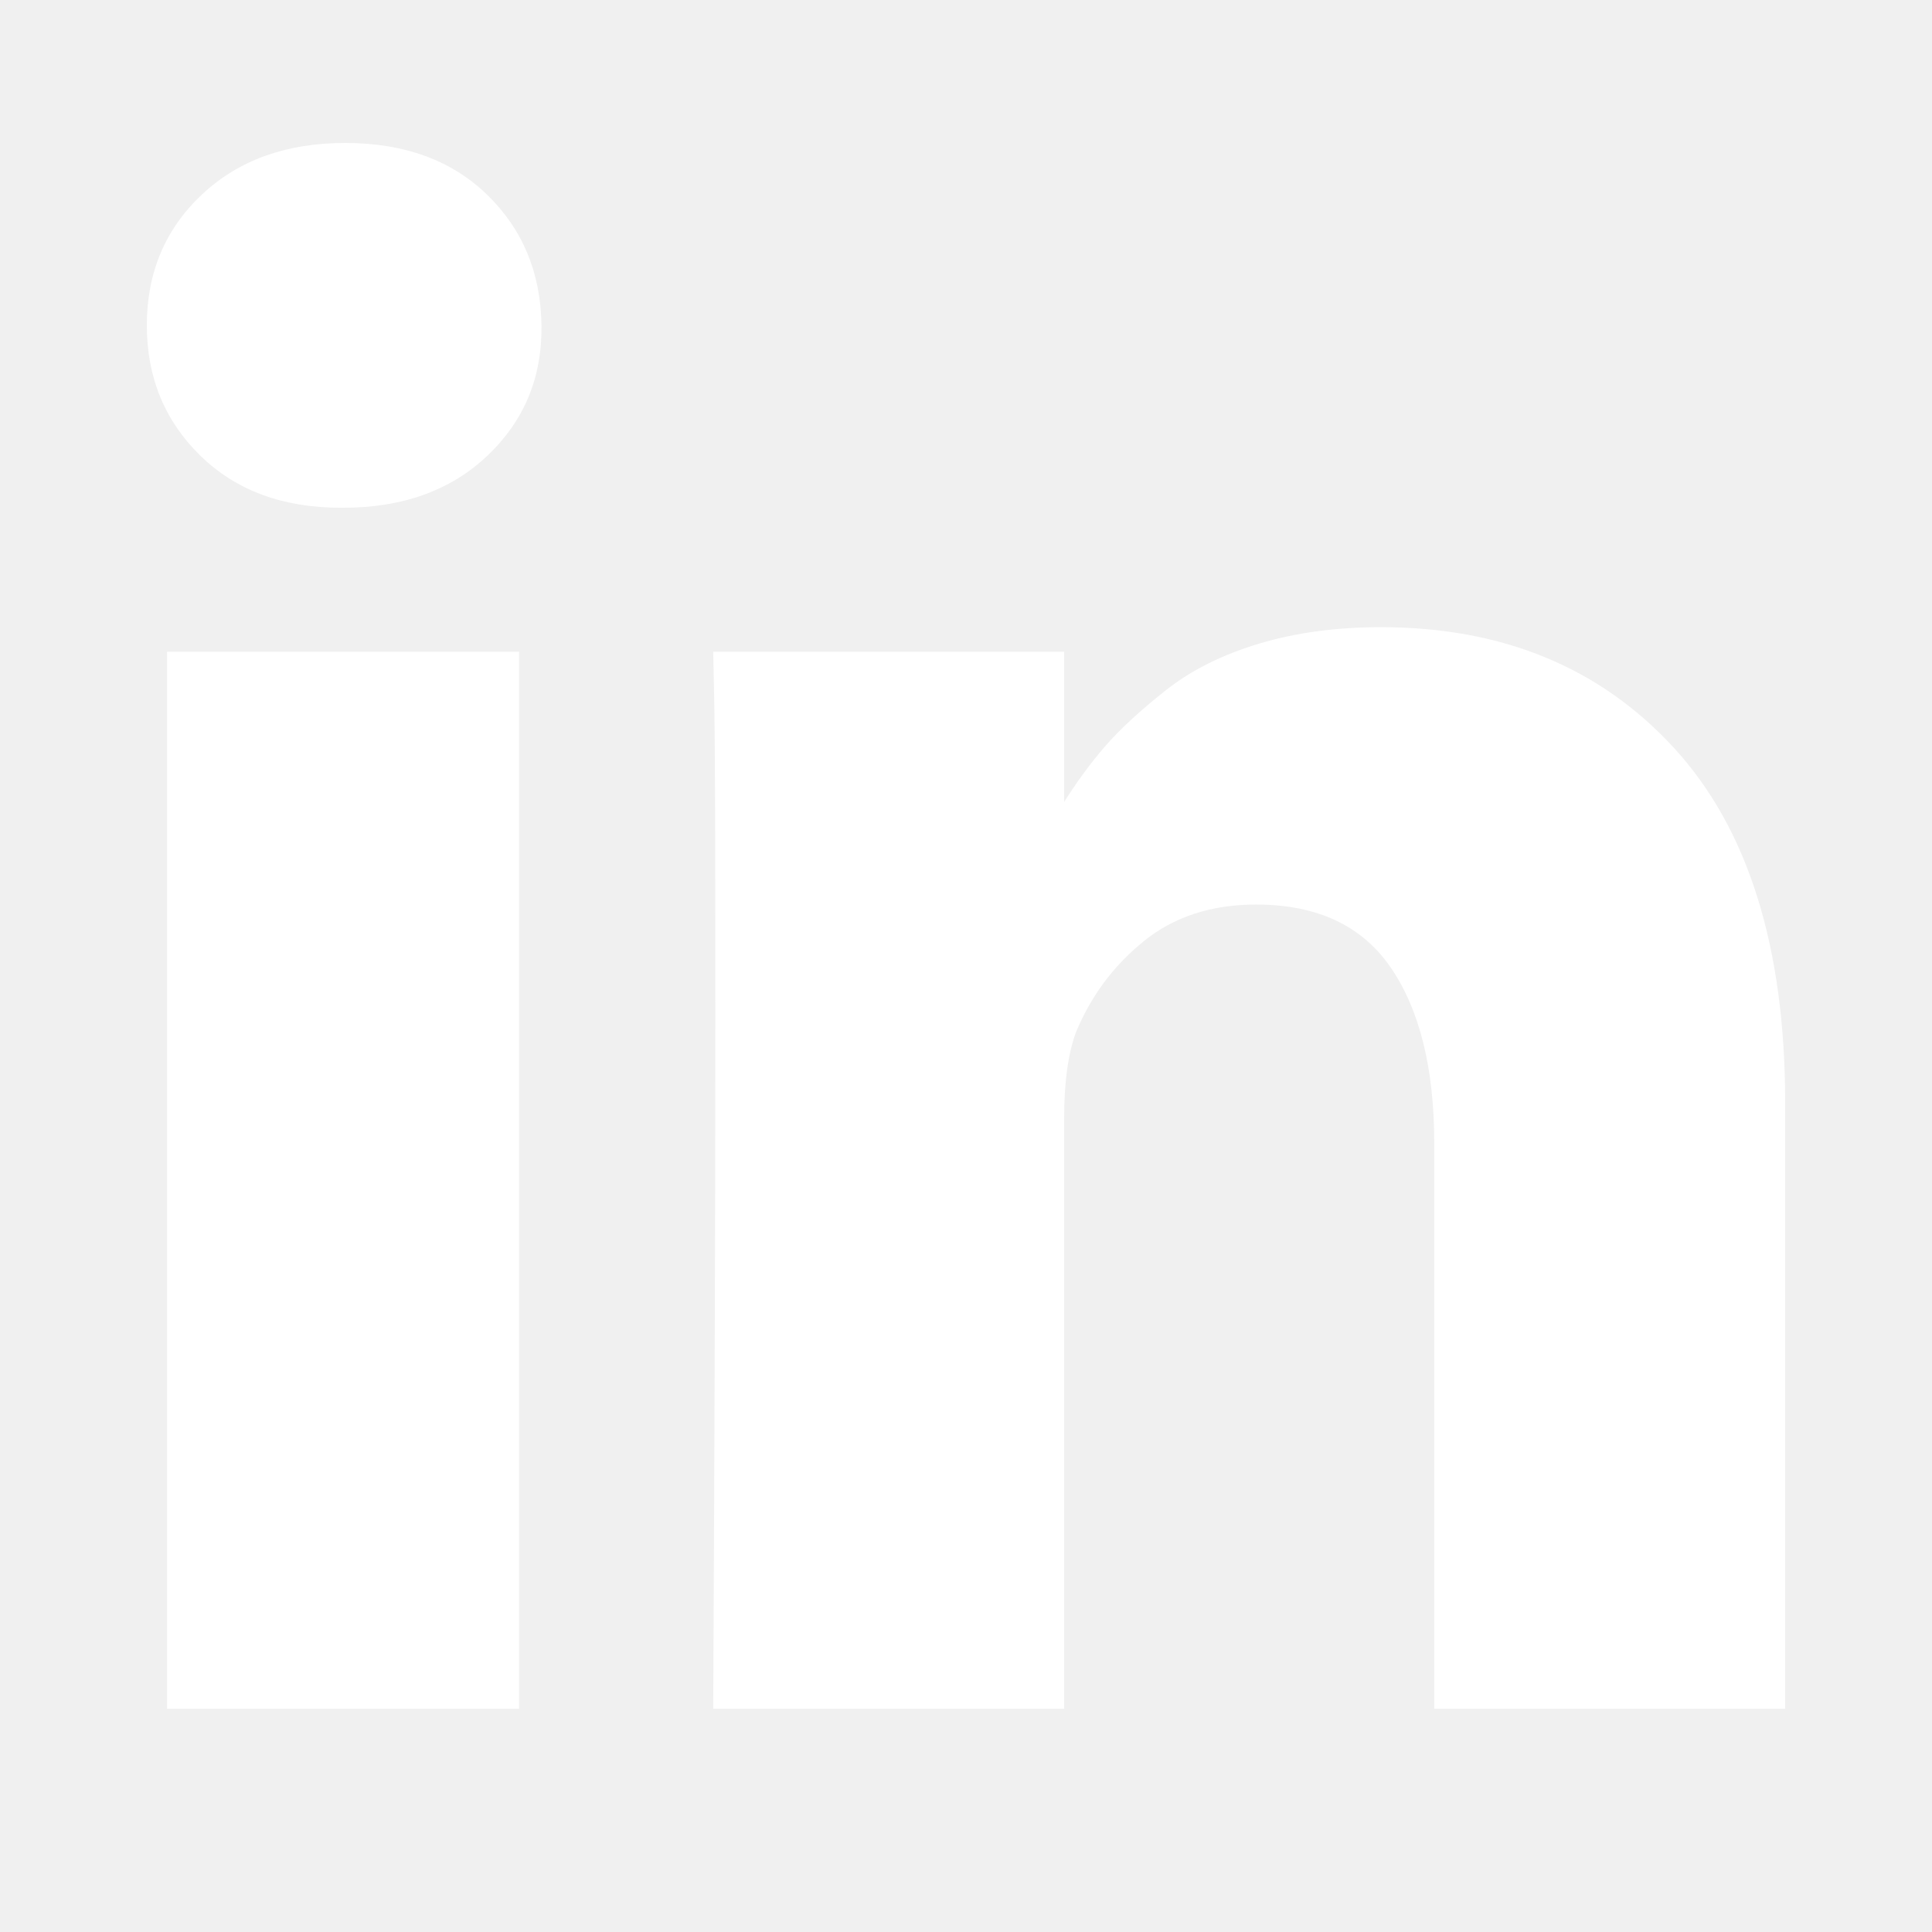
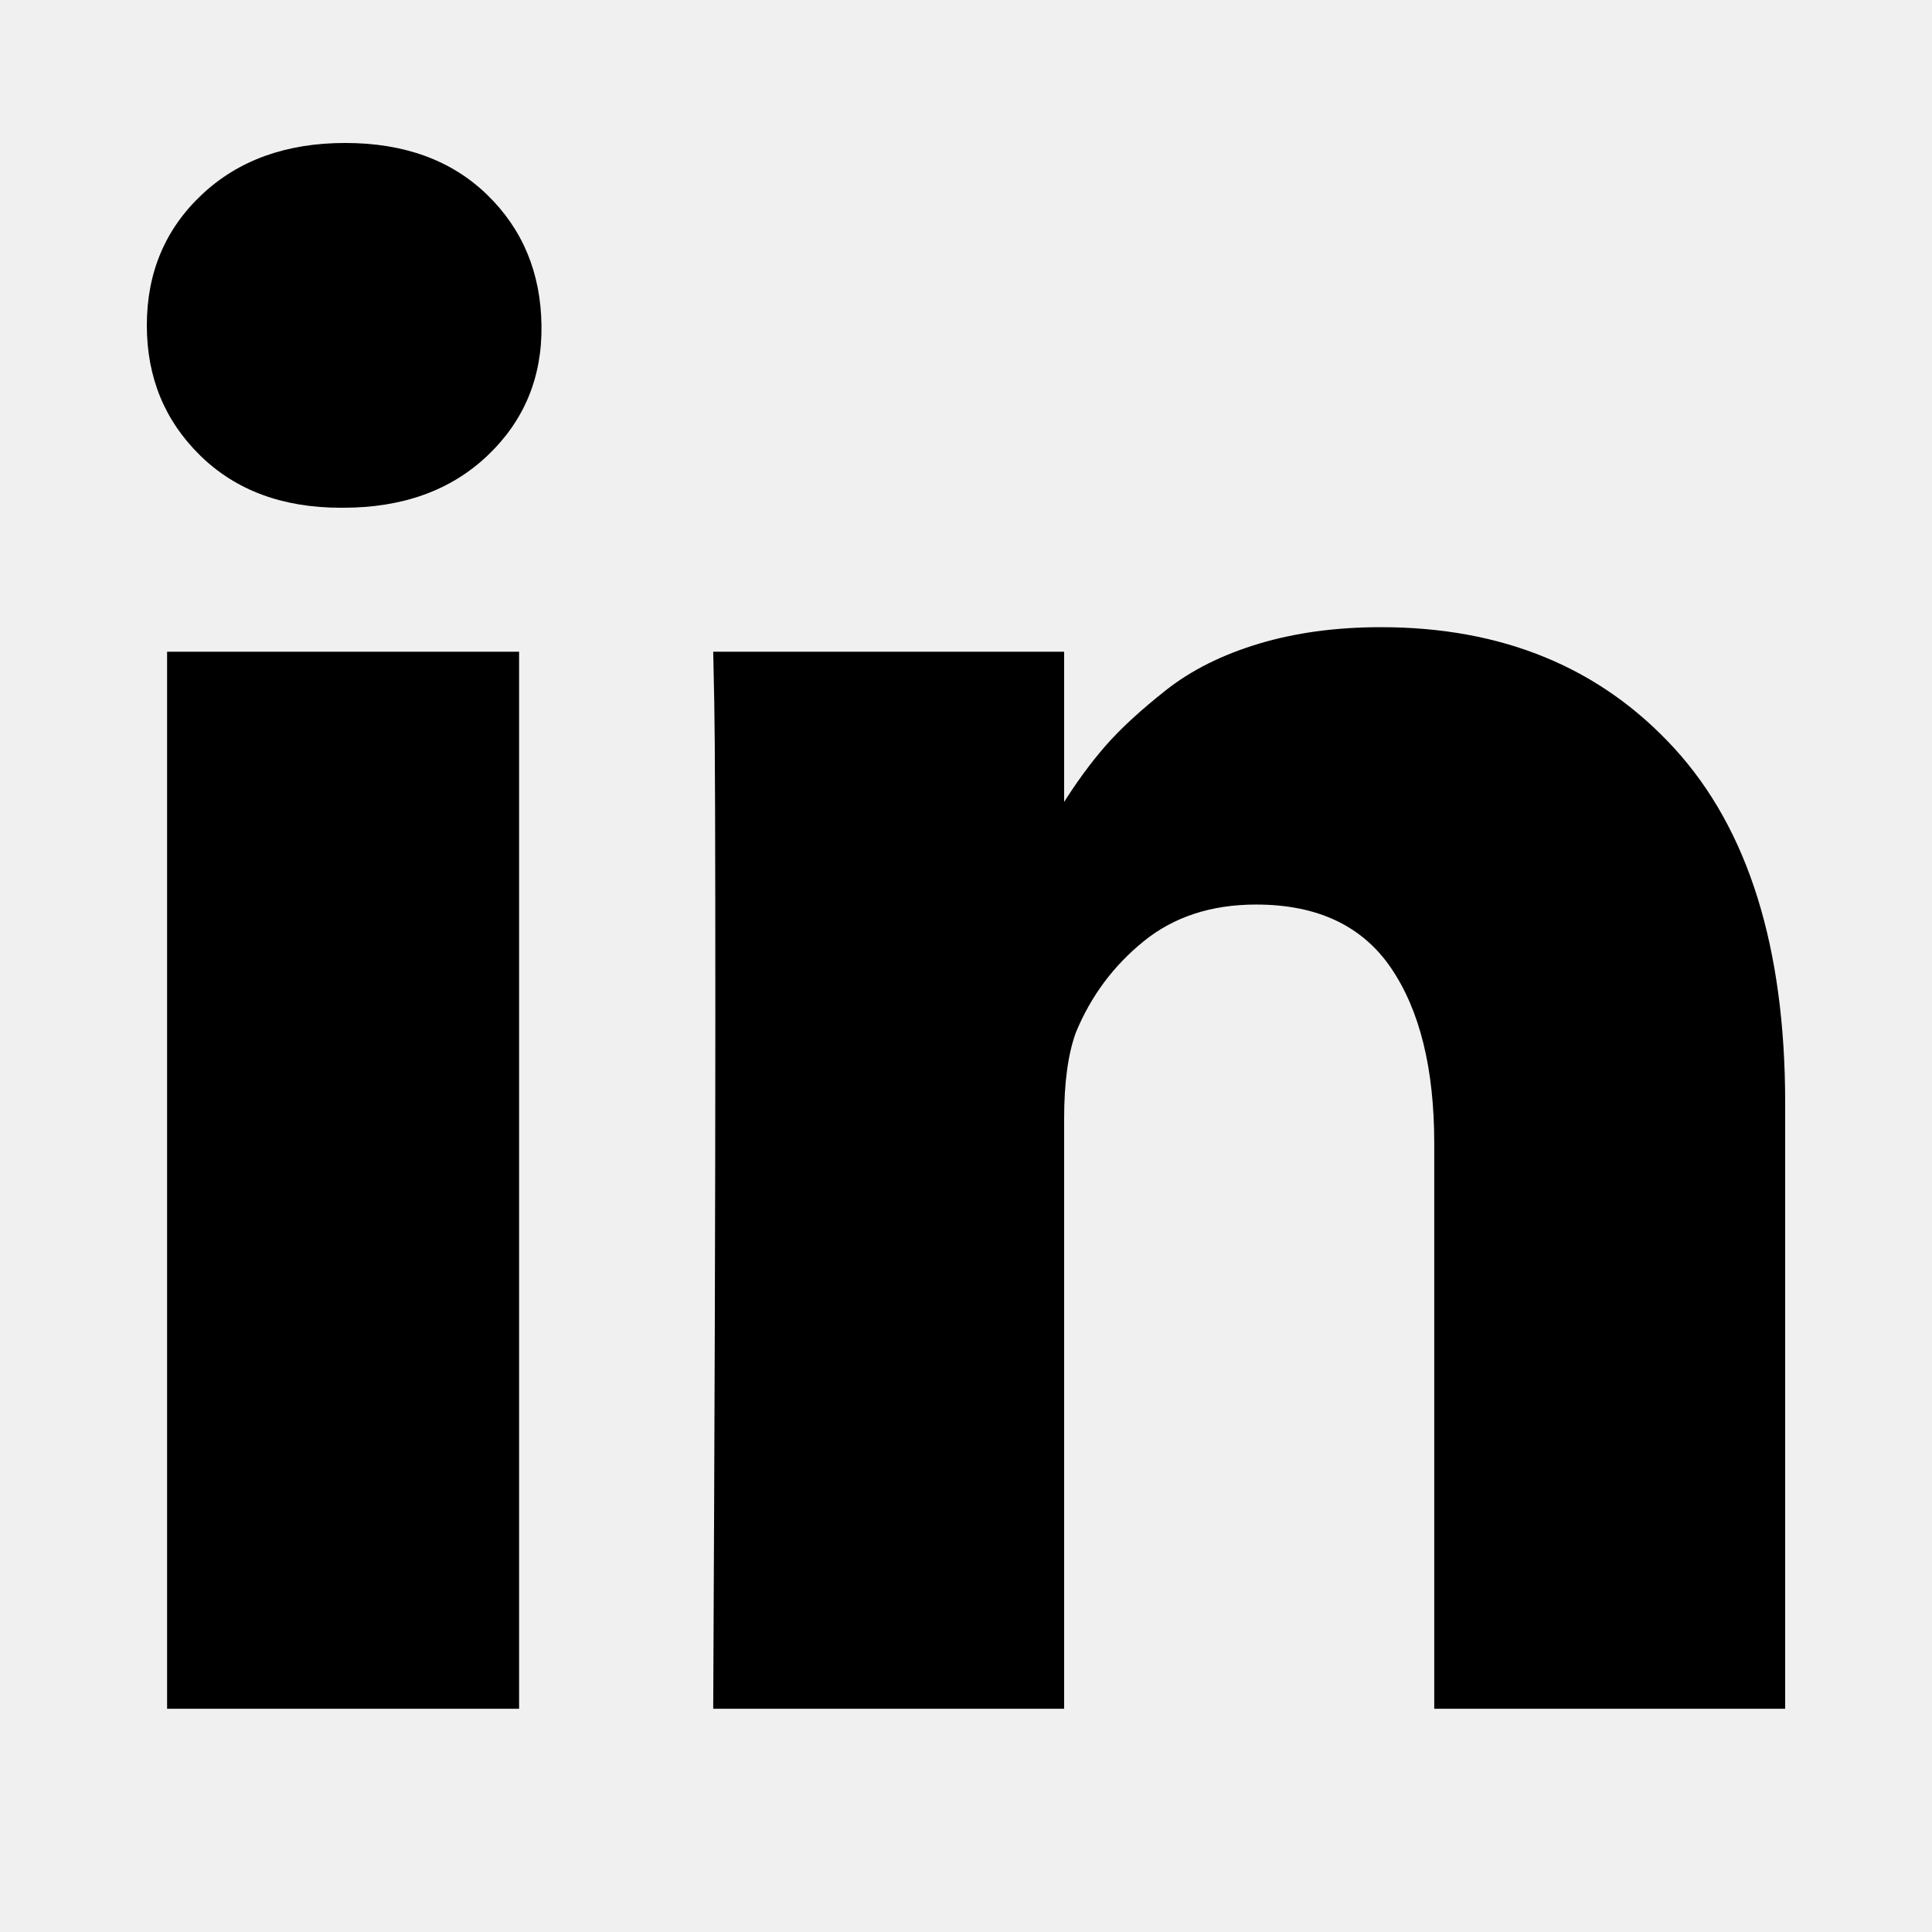
<svg xmlns="http://www.w3.org/2000/svg" viewBox="0 0 500 500">
-   <path d="m134.34 168.672v273.558h-91.096v-273.56h91.094zm5.795-84.47c.185 13.436-4.463 24.66-13.94 33.678s-21.945 13.526-37.403 13.526h-.552c-15.09 0-27.237-4.508-36.438-13.526-9.2-9.018-13.802-20.242-13.802-33.677 0-13.618 4.74-24.89 14.216-33.815 9.477-8.925 21.854-13.388 37.128-13.388s27.512 4.463 36.713 13.388c9.2 8.925 13.894 20.197 14.078 33.815zm321.865 201.238v156.79h-90.818v-146.3c0-19.324-3.726-34.46-11.18-45.41-7.453-10.95-19.093-16.424-34.92-16.424-11.592 0-21.3 3.174-29.12 9.523-7.822 6.35-13.665 14.21-17.53 23.6-2.024 5.52-3.036 12.97-3.036 22.36v152.65h-90.818c.368-73.43.552-132.96.552-178.6s-.09-72.88-.276-81.71l-.276-13.25h90.818v39.75h-.552c3.68-5.89 7.453-11.04 11.317-15.46 3.87-4.418 9.07-9.2 15.6-14.356 6.538-5.155 14.54-9.157 24.02-12.01 9.477-2.85 20.013-4.28 31.607-4.28 31.47 0 56.774 10.445 75.913 31.333 19.13 20.892 28.7 51.485 28.7 91.792z" fill="#fff" />
+   <path d="m134.34 168.672v273.558h-91.096v-273.56h91.094zm5.795-84.47c.185 13.436-4.463 24.66-13.94 33.678s-21.945 13.526-37.403 13.526h-.552c-15.09 0-27.237-4.508-36.438-13.526-9.2-9.018-13.802-20.242-13.802-33.677 0-13.618 4.74-24.89 14.216-33.815 9.477-8.925 21.854-13.388 37.128-13.388s27.512 4.463 36.713 13.388c9.2 8.925 13.894 20.197 14.078 33.815zm321.865 201.238v156.79h-90.818v-146.3c0-19.324-3.726-34.46-11.18-45.41-7.453-10.95-19.093-16.424-34.92-16.424-11.592 0-21.3 3.174-29.12 9.523-7.822 6.35-13.665 14.21-17.53 23.6-2.024 5.52-3.036 12.97-3.036 22.36v152.65h-90.818c.368-73.43.552-132.96.552-178.6s-.09-72.88-.276-81.71l-.276-13.25h90.818v39.75h-.552c3.68-5.89 7.453-11.04 11.317-15.46 3.87-4.418 9.07-9.2 15.6-14.356 6.538-5.155 14.54-9.157 24.02-12.01 9.477-2.85 20.013-4.28 31.607-4.28 31.47 0 56.774 10.445 75.913 31.333 19.13 20.892 28.7 51.485 28.7 91.792z" fill="currentColor" />
</svg>
